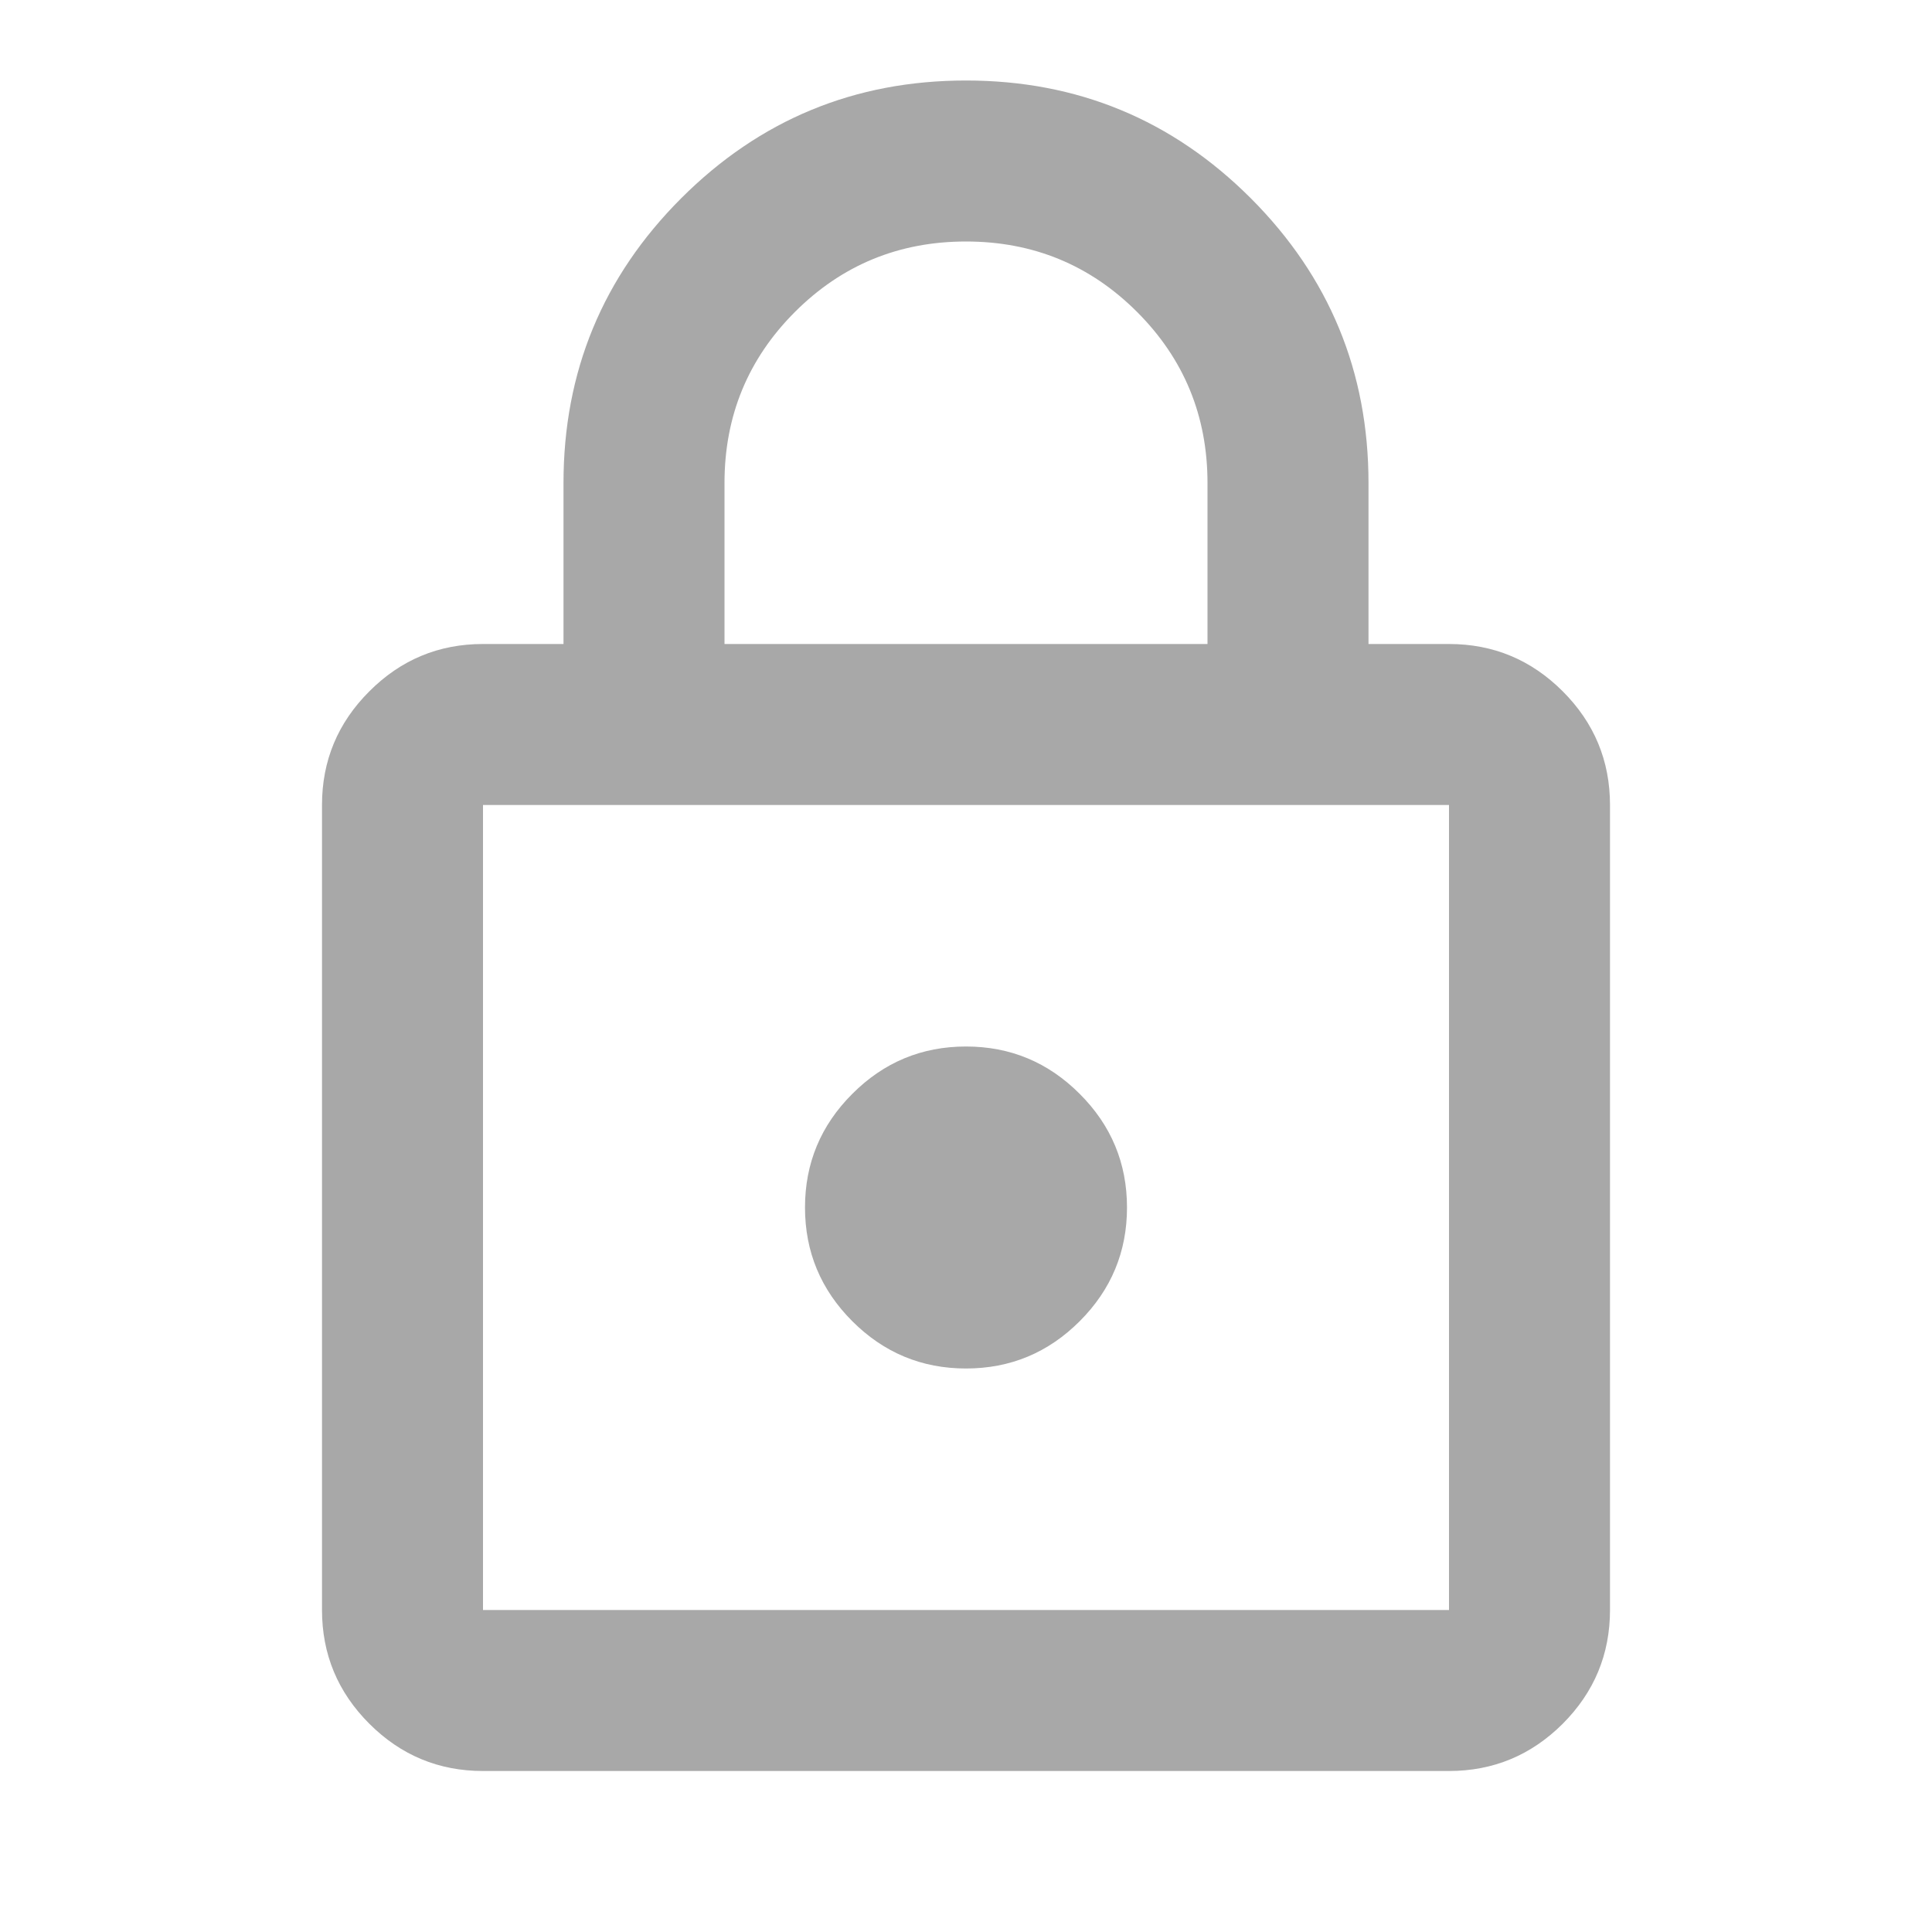
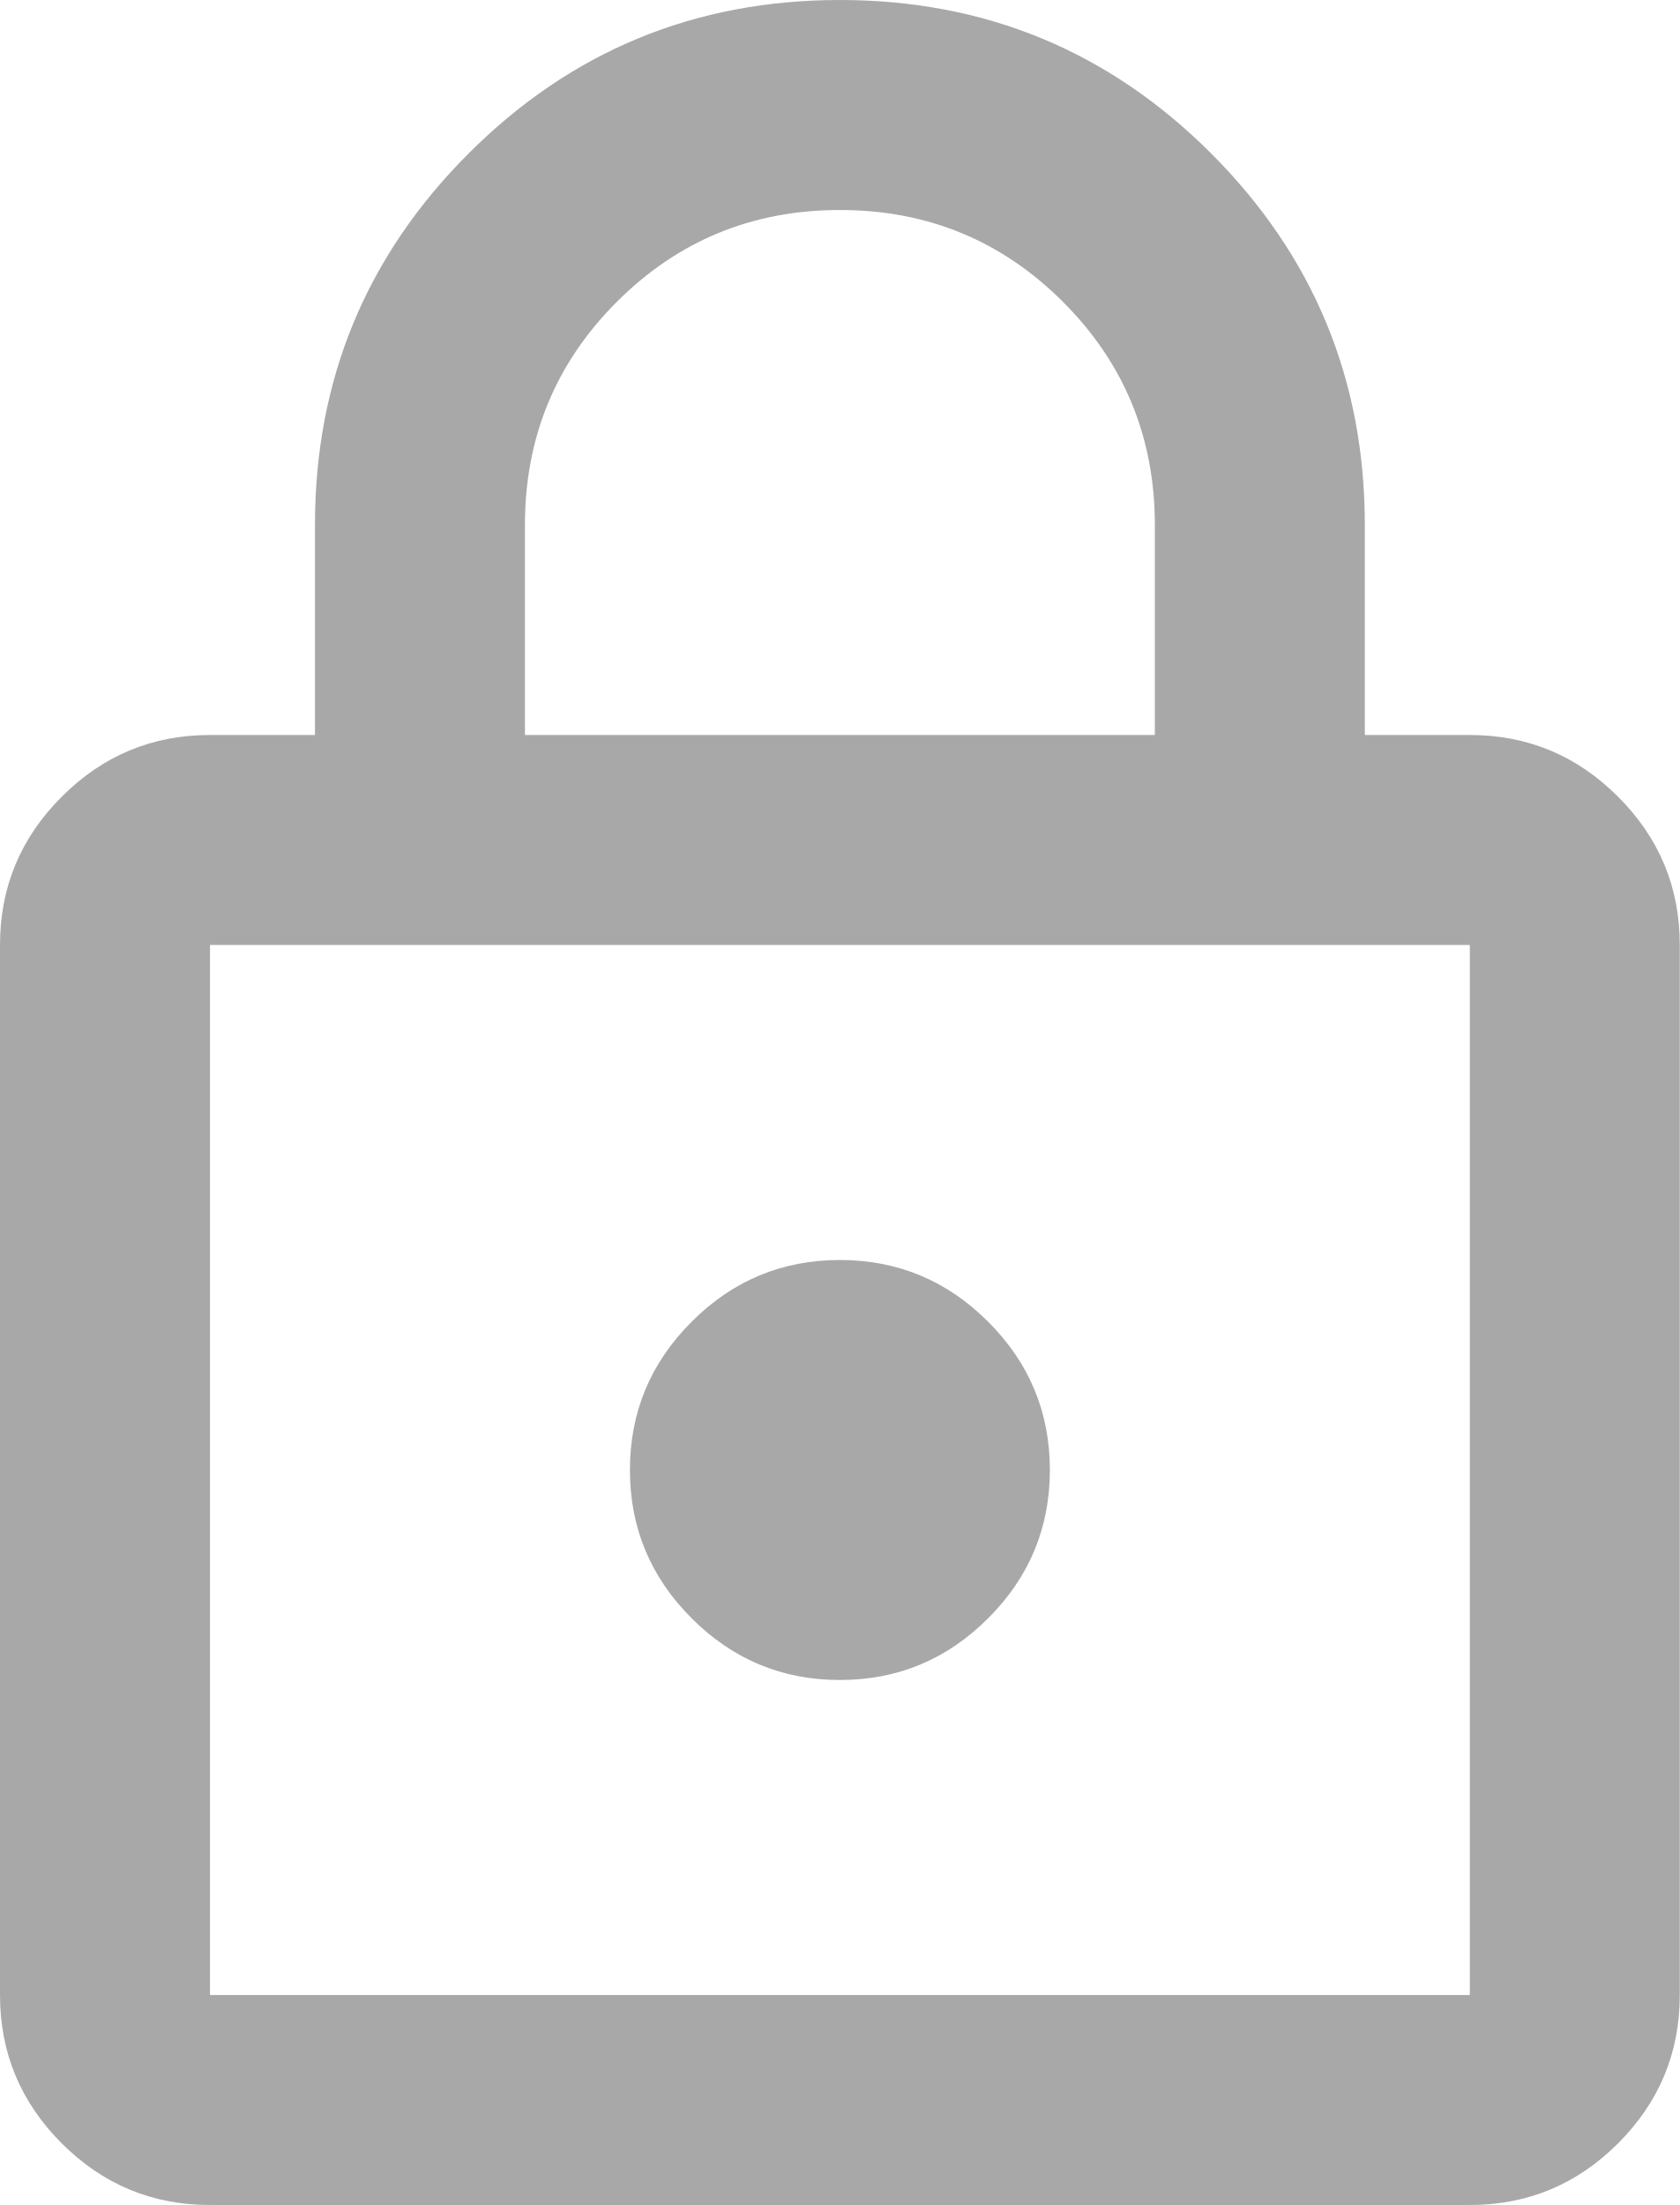
- <svg xmlns="http://www.w3.org/2000/svg" width="24" height="24" viewBox="0 0 24 24" fill="none">
-   <mask id="mask0_69960_5177" style="mask-type:alpha" maskUnits="userSpaceOnUse" x="0" y="0" width="24" height="24">
-     <rect width="24" height="24" fill="#D9D9D9" />
-   </mask>
-   <g mask="url(#mask0_69960_5177)">
-     <path d="M6 22C5.45 22 4.979 21.804 4.588 21.413C4.196 21.021 4 20.55 4 20V10C4 9.45 4.196 8.979 4.588 8.588C4.979 8.196 5.45 8 6 8H7V6C7 4.617 7.487 3.438 8.463 2.462C9.438 1.488 10.617 1 12 1C13.383 1 14.562 1.488 15.537 2.462C16.512 3.438 17 4.617 17 6V8H18C18.55 8 19.021 8.196 19.413 8.588C19.804 8.979 20 9.45 20 10V20C20 20.55 19.804 21.021 19.413 21.413C19.021 21.804 18.55 22 18 22H6ZM6 20H18V10H6V20ZM12 17C12.55 17 13.021 16.804 13.412 16.413C13.804 16.021 14 15.55 14 15C14 14.45 13.804 13.979 13.412 13.588C13.021 13.196 12.55 13 12 13C11.45 13 10.979 13.196 10.588 13.588C10.196 13.979 10 14.45 10 15C10 15.55 10.196 16.021 10.588 16.413C10.979 16.804 11.45 17 12 17ZM9 8H15V6C15 5.167 14.708 4.458 14.125 3.875C13.542 3.292 12.833 3 12 3C11.167 3 10.458 3.292 9.875 3.875C9.292 4.458 9 5.167 9 6V8Z" fill="#A8A8A8" />
-   </g>
+ <svg xmlns="http://www.w3.org/2000/svg" width="16" height="21" viewBox="0 0 16 21" fill="none">
+   <path d="M2 21C1.45 21 0.979 20.804 0.588 20.413C0.196 20.021 0 19.55 0 19V9C0 8.45 0.196 7.979 0.588 7.588C0.979 7.196 1.45 7 2 7H3V5C3 3.617 3.487 2.438 4.463 1.462C5.438 0.487 6.617 0 8 0C9.383 0 10.562 0.487 11.537 1.462C12.512 2.438 13 3.617 13 5V7H14C14.55 7 15.021 7.196 15.412 7.588C15.804 7.979 16 8.45 16 9V19C16 19.55 15.804 20.021 15.412 20.413C15.021 20.804 14.55 21 14 21H2ZM2 19H14V9H2V19ZM8 16C8.55 16 9.021 15.804 9.412 15.412C9.804 15.021 10 14.55 10 14C10 13.45 9.804 12.979 9.412 12.588C9.021 12.196 8.55 12 8 12C7.45 12 6.979 12.196 6.588 12.588C6.196 12.979 6 13.45 6 14C6 14.55 6.196 15.021 6.588 15.412C6.979 15.804 7.45 16 8 16ZM5 7H11V5C11 4.167 10.708 3.458 10.125 2.875C9.542 2.292 8.833 2 8 2C7.167 2 6.458 2.292 5.875 2.875C5.292 3.458 5 4.167 5 5V7Z" fill="#A8A8A8" />
</svg>
